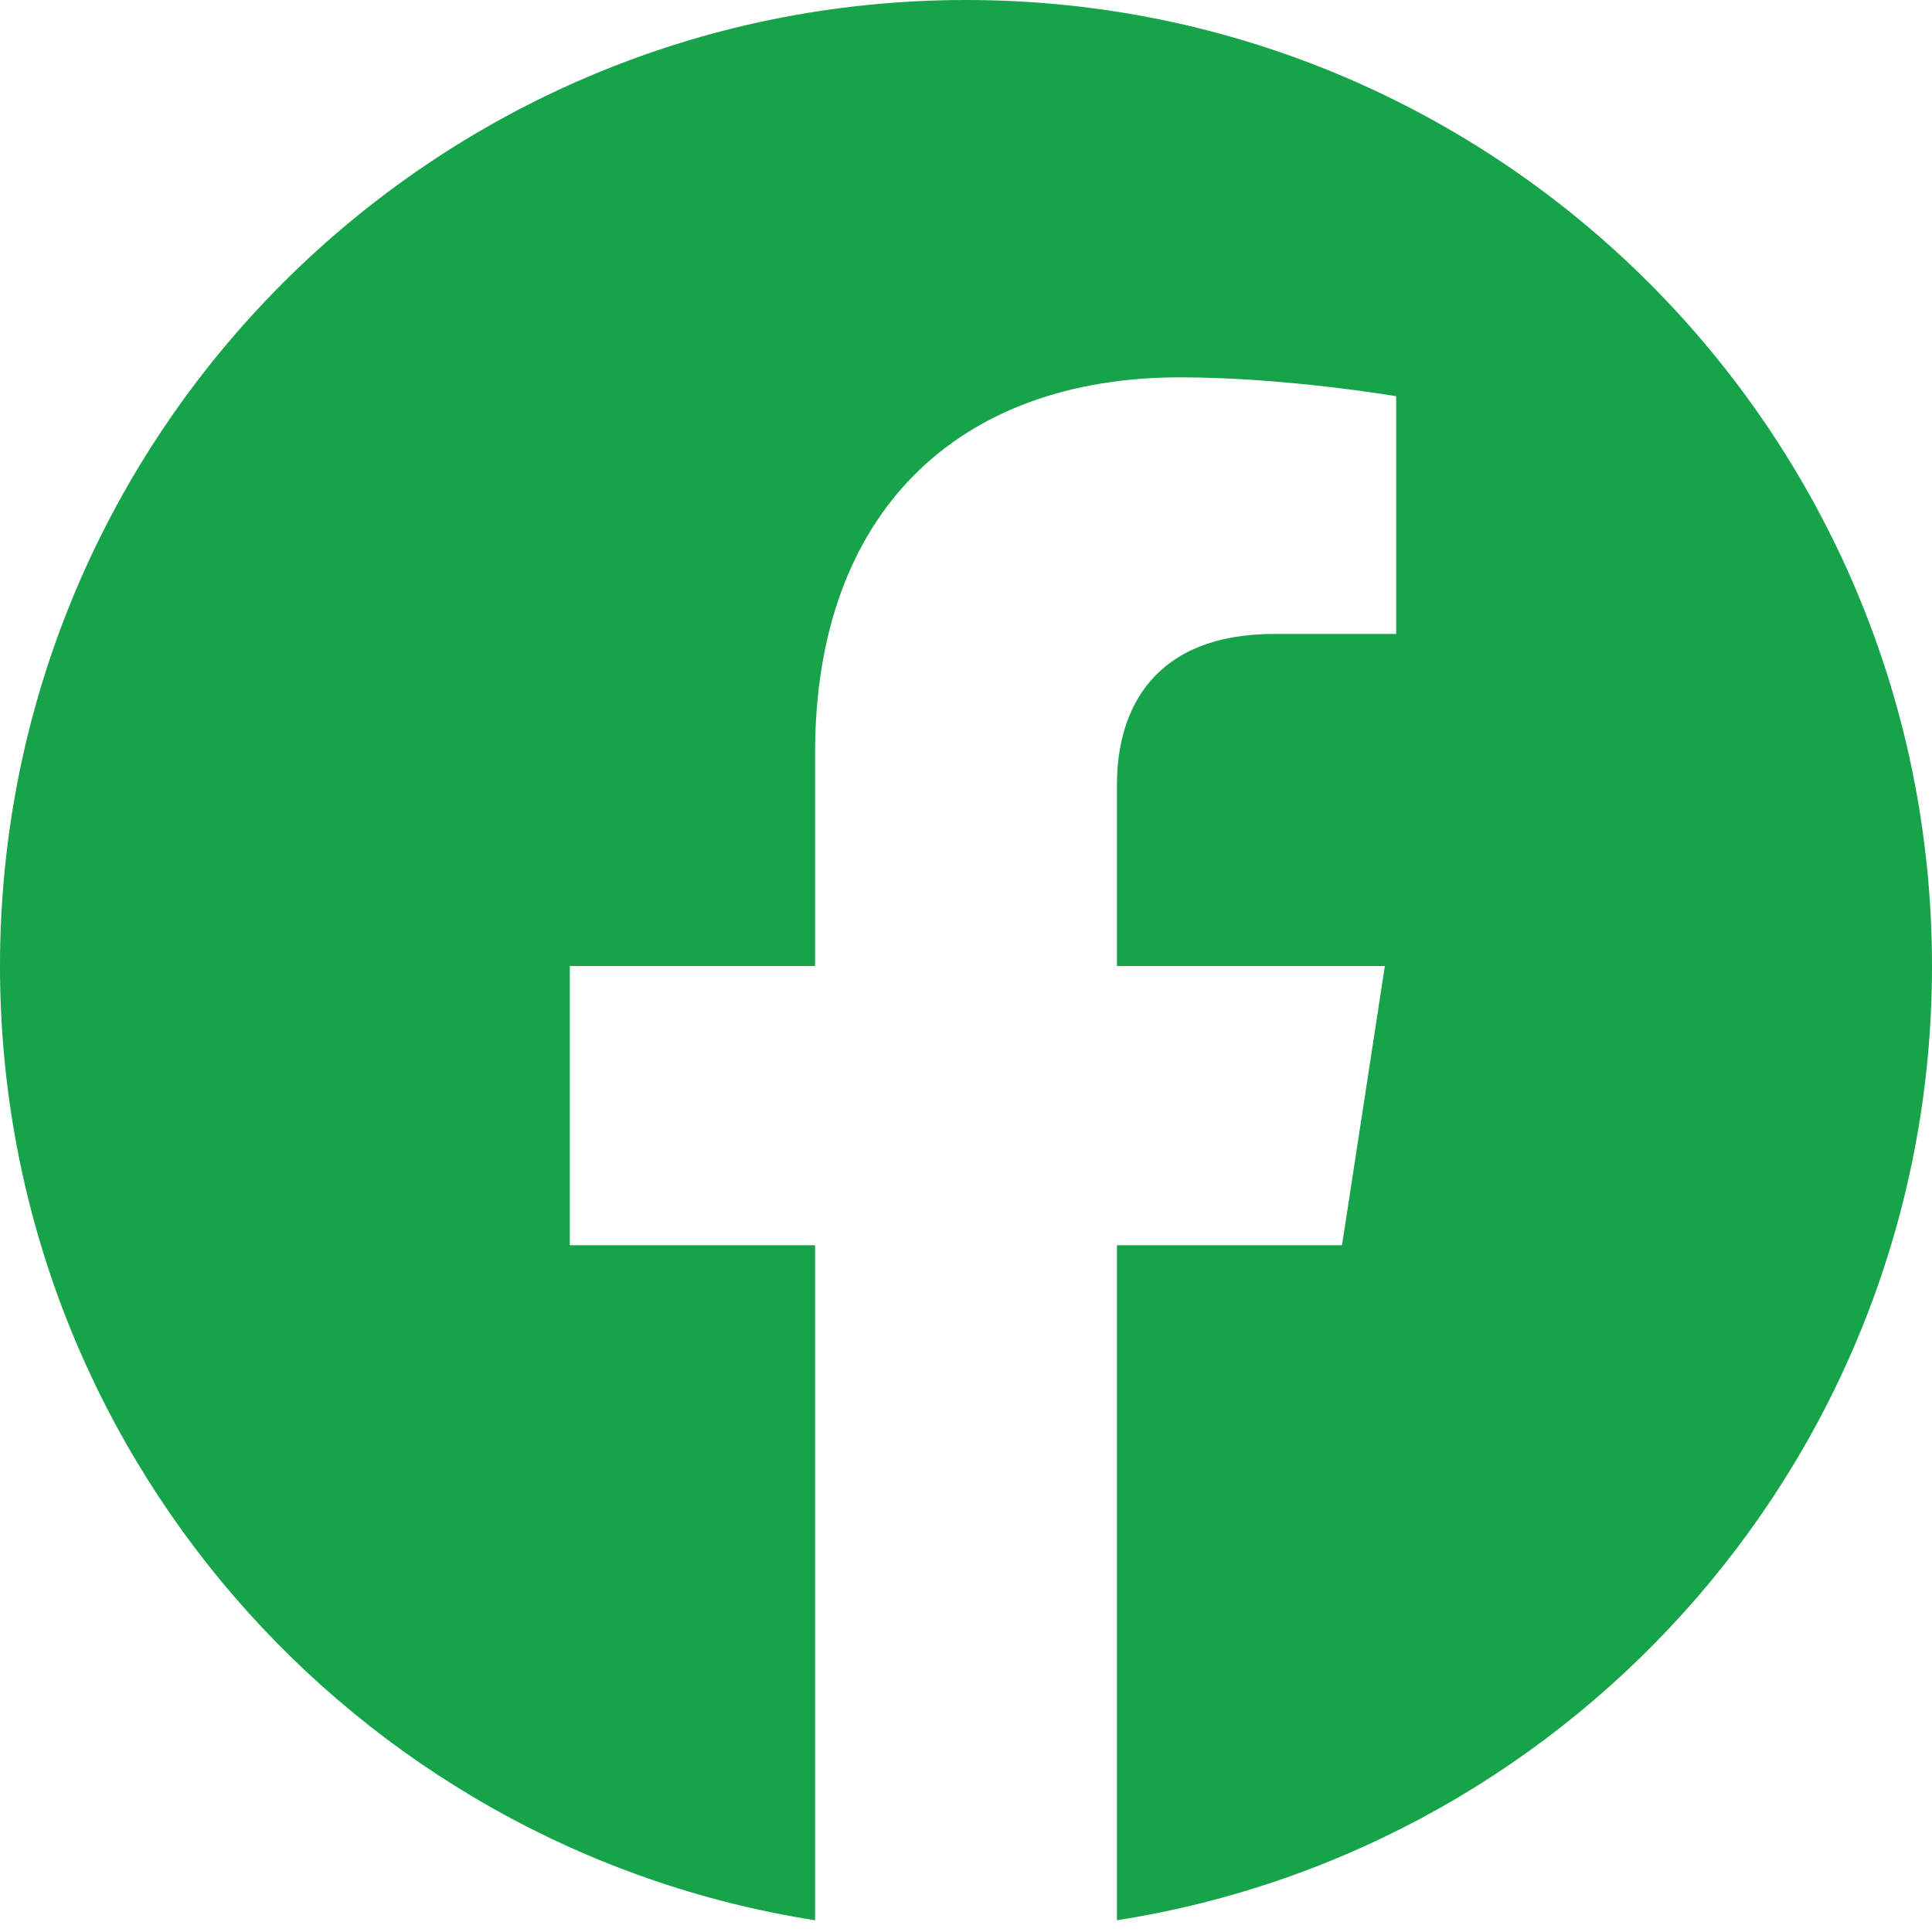
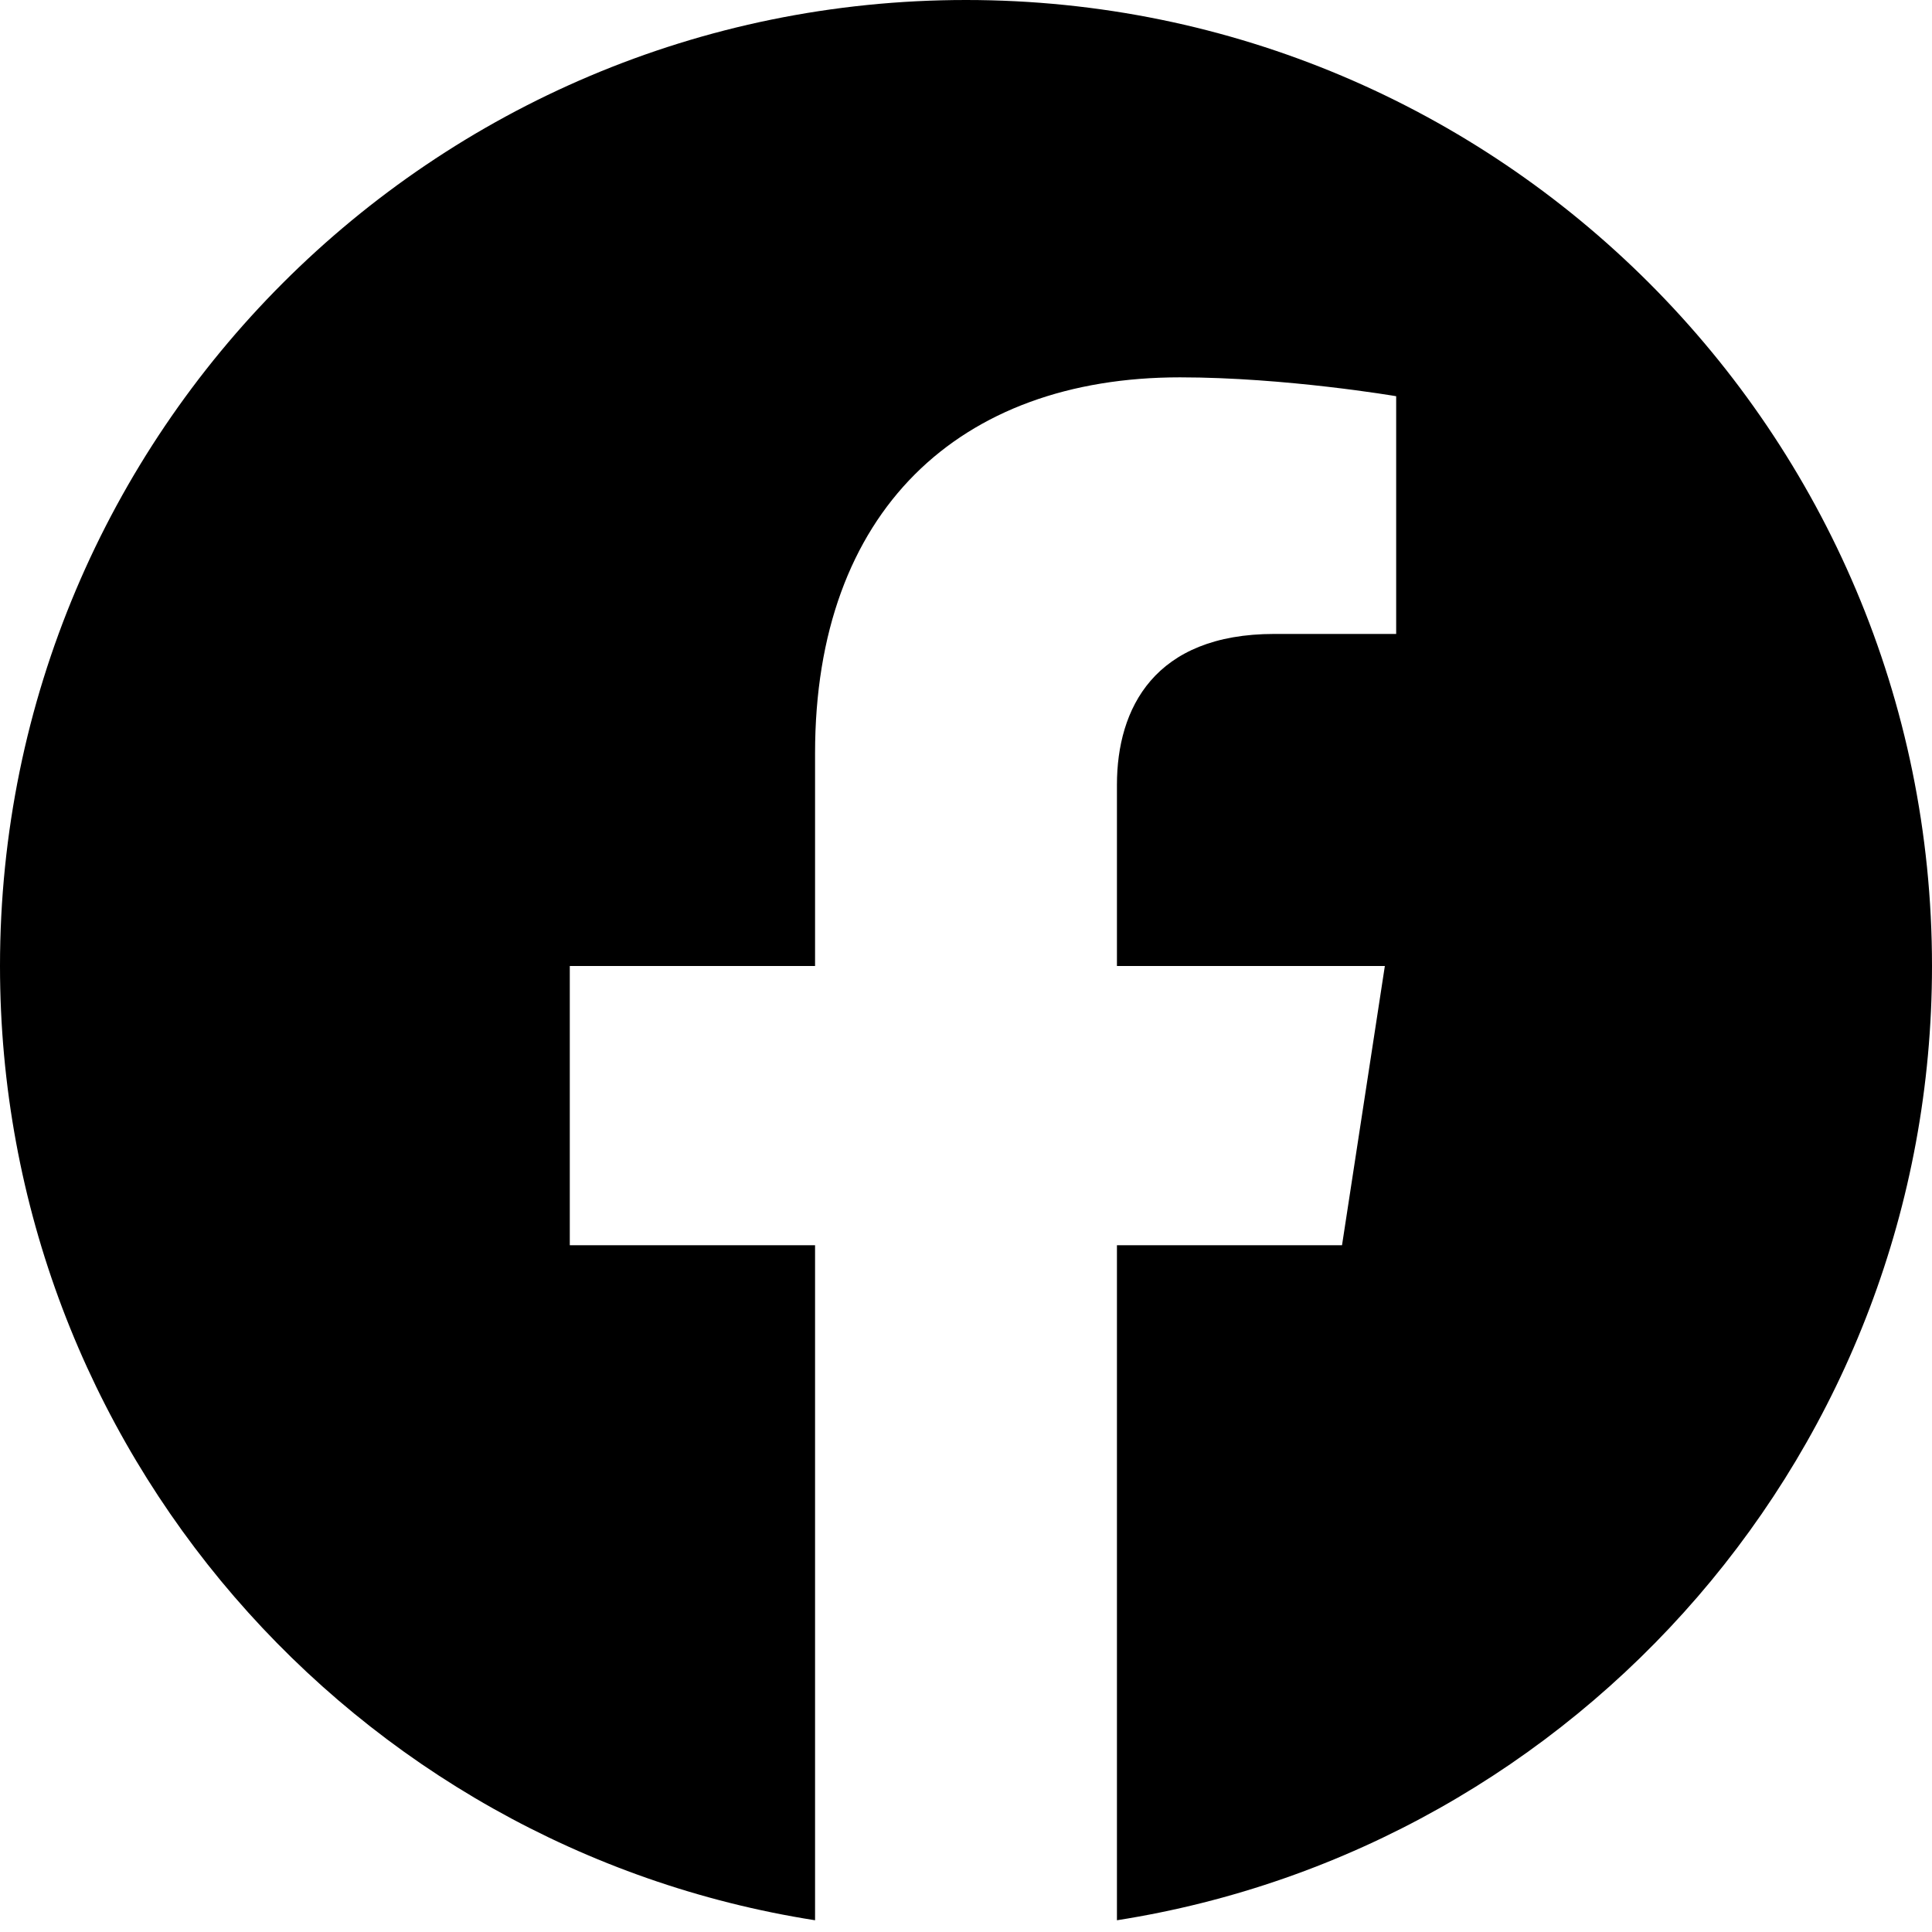
<svg xmlns="http://www.w3.org/2000/svg" data-name="Ebene 1" viewBox="0 0 1024 1024">
-   <path fill="#16a34a" d="M1024,512C1024,229.23,794.77,0,512,0S0,229.23,0,512c0,255.554,187.231,467.37,432,505.778V660H302V512H432V399.2C432,270.88,508.439,200,625.389,200,681.408,200,740,210,740,210V336H675.437C611.835,336,592,375.467,592,415.957V512H734L711.3,660H592v357.778C836.769,979.37,1024,767.554,1024,512Z" />
+   <path fill="#000000" d="M1024,512C1024,229.23,794.77,0,512,0S0,229.23,0,512c0,255.554,187.231,467.37,432,505.778V660H302V512H432V399.2C432,270.88,508.439,200,625.389,200,681.408,200,740,210,740,210V336H675.437C611.835,336,592,375.467,592,415.957V512H734L711.3,660H592v357.778C836.769,979.37,1024,767.554,1024,512Z" />
  <path fill="none" d="M711.3,660,734,512H592V415.957C592,375.467,611.835,336,675.437,336H740V210s-58.592-10-114.611-10C508.439,200,432,270.88,432,399.2V512H302V660H432v357.778a517.396,517.396,0,0,0,160,0V660Z" />
</svg>
